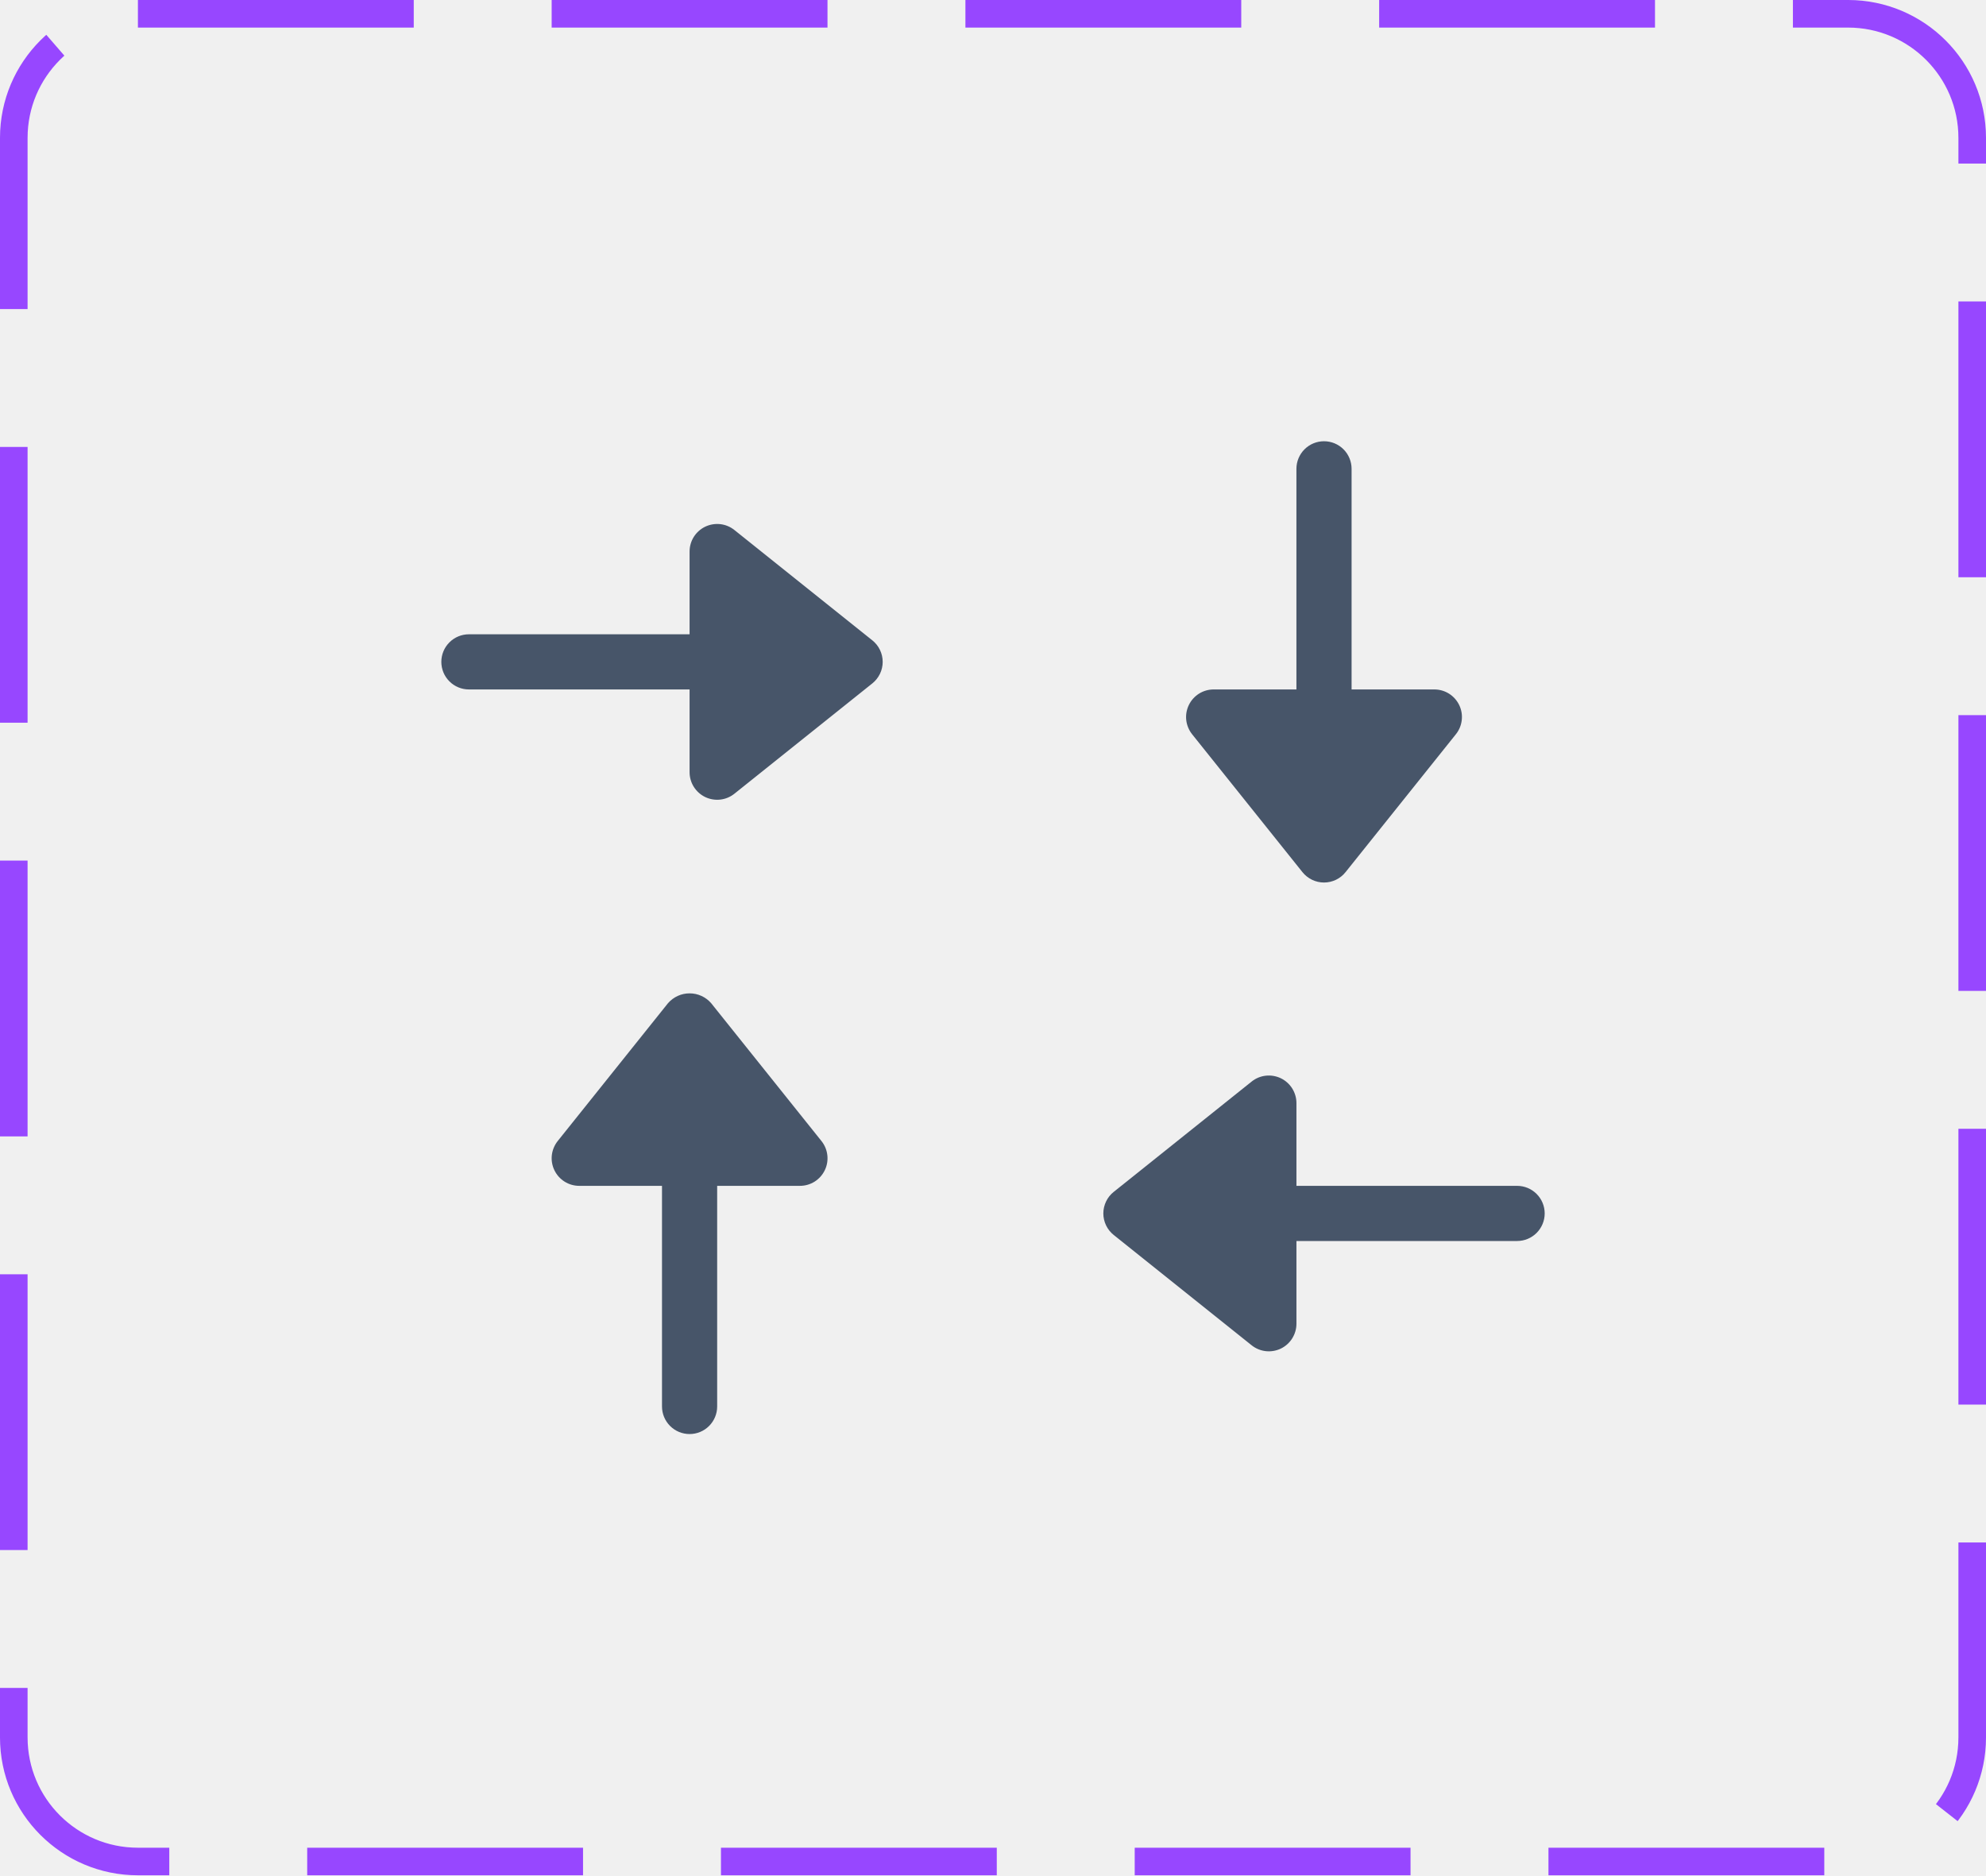
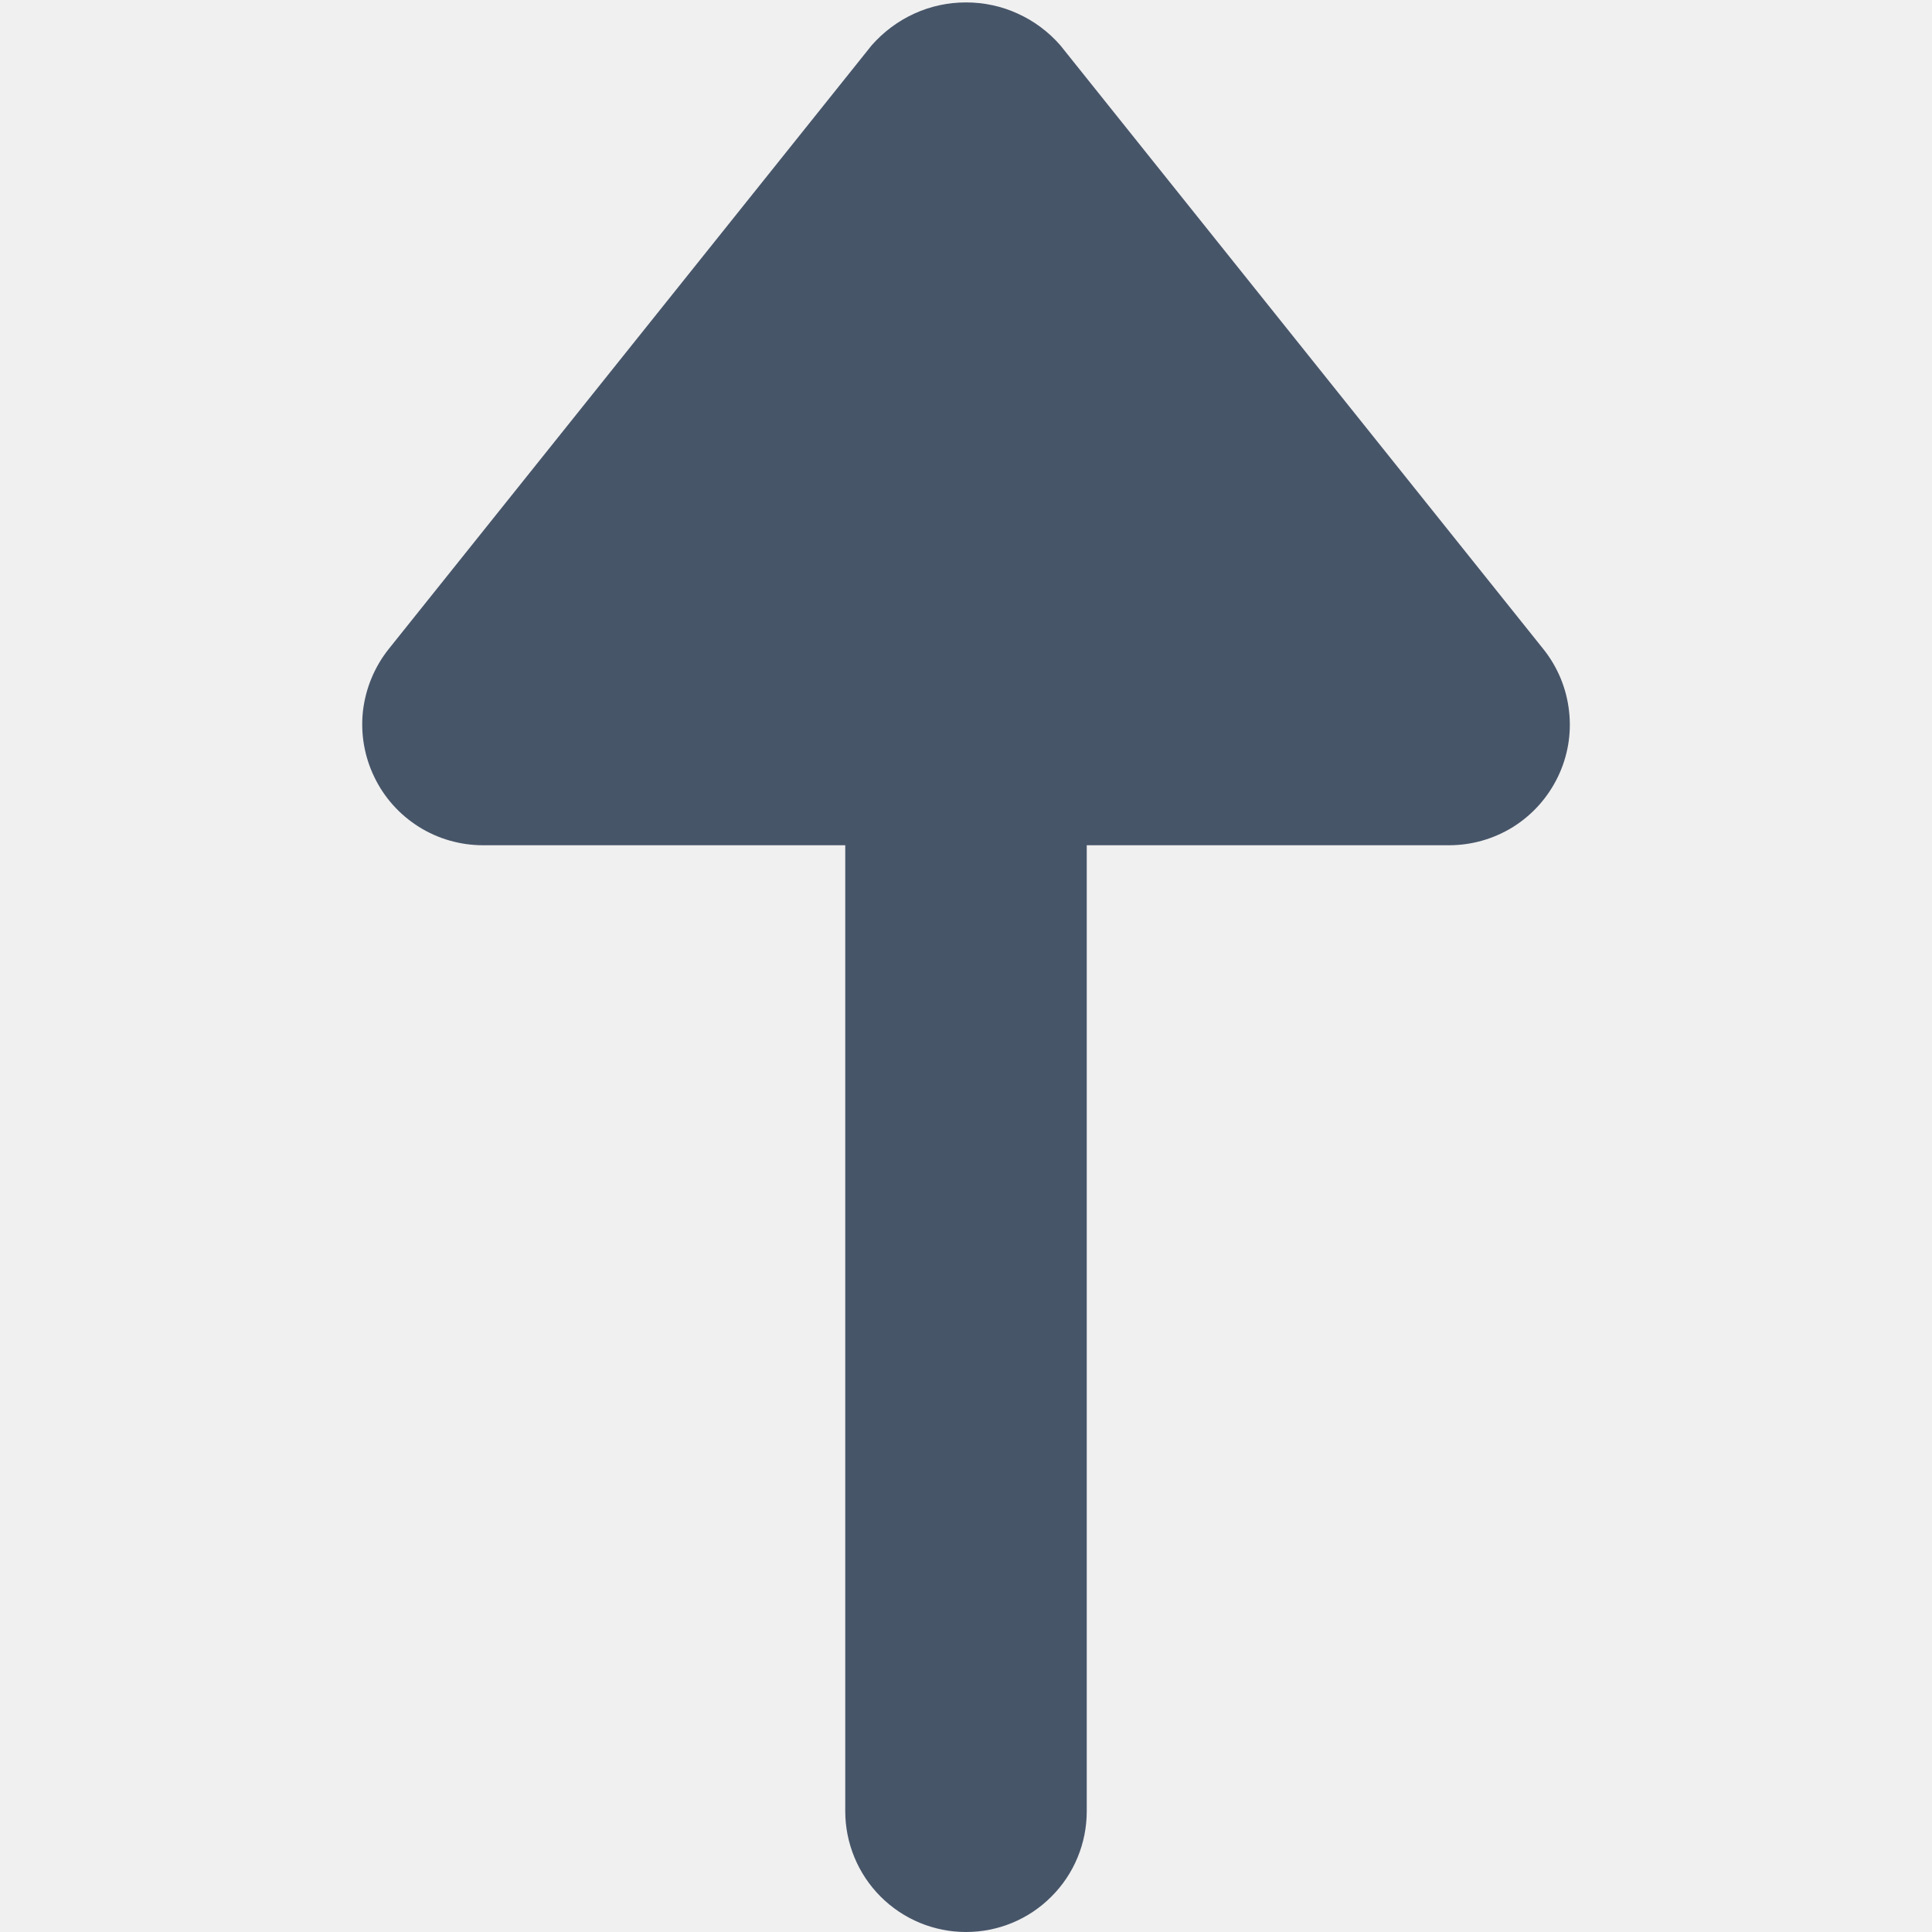
- <svg xmlns="http://www.w3.org/2000/svg" width="72" height="68" viewBox="0 0 72 68" fill="none">
-   <rect x="0.5" y="0.5" width="71" height="67" rx="4.5" stroke="#9747FF" stroke-dasharray="10 5" />
-   <g clip-path="url(#clip0_426_316)">
-     <path d="M26.625 19.219C26.478 19.101 26.3 19.027 26.113 19.006C25.926 18.985 25.737 19.017 25.567 19.098C25.397 19.18 25.254 19.308 25.153 19.467C25.053 19.627 25 19.811 25 20V23H17C16.735 23 16.48 23.105 16.293 23.293C16.105 23.48 16 23.735 16 24C16 24.265 16.105 24.52 16.293 24.707C16.48 24.895 16.735 25 17 25H25V28C25 28.188 25.053 28.373 25.153 28.532C25.254 28.692 25.397 28.82 25.567 28.902C25.737 28.983 25.926 29.015 26.113 28.994C26.3 28.973 26.478 28.899 26.625 28.781L31.625 24.781C31.742 24.687 31.837 24.568 31.902 24.433C31.967 24.298 32.001 24.15 32.001 24C32.001 23.85 31.967 23.702 31.902 23.567C31.837 23.431 31.742 23.313 31.625 23.219L26.625 19.219Z" fill="#475569" />
-   </g>
-   <g clip-path="url(#clip1_426_316)">
-     <path d="M25.781 36.375C25.684 36.264 25.564 36.174 25.429 36.113C25.295 36.051 25.148 36.02 25 36.02C24.852 36.02 24.706 36.051 24.571 36.113C24.437 36.174 24.317 36.264 24.219 36.375L20.219 41.375C20.102 41.522 20.028 41.7 20.006 41.887C19.985 42.074 20.017 42.263 20.099 42.433C20.18 42.603 20.308 42.746 20.468 42.847C20.627 42.947 20.812 43 21 43H24V51C24 51.265 24.106 51.52 24.293 51.707C24.481 51.895 24.735 52 25 52C25.266 52 25.52 51.895 25.707 51.707C25.895 51.52 26 51.265 26 51V43H29C29.189 43 29.373 42.947 29.533 42.847C29.692 42.746 29.82 42.603 29.902 42.433C29.984 42.263 30.016 42.074 29.994 41.887C29.973 41.7 29.899 41.522 29.781 41.375L25.781 36.375Z" fill="#475569" />
-   </g>
-   <g clip-path="url(#clip2_426_316)">
-     <path d="M55.001 43H47.001V40C47.001 39.812 46.947 39.627 46.847 39.467C46.747 39.308 46.603 39.18 46.434 39.098C46.264 39.017 46.074 38.985 45.887 39.006C45.7 39.027 45.523 39.101 45.376 39.219L40.376 43.219C40.258 43.313 40.164 43.431 40.099 43.567C40.034 43.702 40 43.85 40 44C40 44.15 40.034 44.298 40.099 44.433C40.164 44.568 40.258 44.687 40.376 44.781L45.376 48.781C45.523 48.899 45.7 48.972 45.887 48.994C46.074 49.015 46.264 48.983 46.434 48.902C46.603 48.82 46.747 48.692 46.847 48.532C46.947 48.373 47.001 48.188 47.001 48V45H55.001C55.266 45 55.52 44.895 55.708 44.707C55.895 44.52 56.001 44.265 56.001 44C56.001 43.735 55.895 43.48 55.708 43.293C55.52 43.105 55.266 43 55.001 43Z" fill="#475569" />
-   </g>
-   <g clip-path="url(#clip3_426_316)">
-     <path d="M52 25H49V17C49 16.735 48.895 16.48 48.708 16.293C48.52 16.105 48.266 16 48 16C47.735 16 47.481 16.105 47.293 16.293C47.106 16.48 47 16.735 47 17V25H44C43.812 25 43.627 25.053 43.468 25.153C43.308 25.254 43.18 25.397 43.099 25.567C43.017 25.737 42.985 25.926 43.006 26.113C43.028 26.3 43.102 26.478 43.219 26.625L47.219 31.625C47.313 31.742 47.432 31.837 47.567 31.902C47.702 31.967 47.85 32.001 48 32.001C48.15 32.001 48.298 31.967 48.434 31.902C48.569 31.837 48.688 31.742 48.781 31.625L52.781 26.625C52.899 26.478 52.973 26.3 52.994 26.113C53.016 25.926 52.984 25.737 52.902 25.567C52.82 25.397 52.693 25.254 52.533 25.153C52.373 25.053 52.189 25 52 25Z" fill="#475569" />
+ <svg xmlns="http://www.w3.org/2000/svg" width="16" height="16" viewBox="0 0 16 16" fill="none">
+   <g clip-path="url(#clip0_426_315)">
+     <path d="M8.781 0.375C8.684 0.264 8.564 0.174 8.429 0.113C8.295 0.051 8.148 0.02 8 0.02C7.852 0.02 7.706 0.051 7.571 0.113C7.437 0.174 7.317 0.264 7.219 0.375L3.219 5.375C3.102 5.522 3.028 5.7 3.006 5.887C2.985 6.074 3.017 6.263 3.099 6.433C3.18 6.603 3.308 6.746 3.468 6.847C3.627 6.947 3.812 7 4 7H7V15C7 15.265 7.106 15.52 7.293 15.707C7.481 15.895 7.735 16 8 16C8.266 16 8.52 15.895 8.707 15.707C8.895 15.52 9 15.265 9 15V7H12C12.189 7 12.373 6.947 12.533 6.847C12.693 6.746 12.82 6.603 12.902 6.433C12.984 6.263 13.016 6.074 12.994 5.887C12.973 5.7 12.899 5.522 12.781 5.375L8.781 0.375Z" fill="#475569" />
  </g>
  <defs>
-     <clipPath id="clip0_426_316">
-       <rect width="16" height="16" fill="white" transform="translate(16 16)" />
-     </clipPath>
-     <clipPath id="clip1_426_316">
-       <rect width="16" height="16" fill="white" transform="translate(17 36)" />
-     </clipPath>
-     <clipPath id="clip2_426_316">
-       <rect width="16" height="16" fill="white" transform="translate(40 36)" />
-     </clipPath>
-     <clipPath id="clip3_426_316">
-       <rect width="16" height="16" fill="white" transform="translate(40 16)" />
+     <clipPath id="clip0_426_315">
+       <rect width="16" height="16" fill="white" />
    </clipPath>
  </defs>
</svg>
